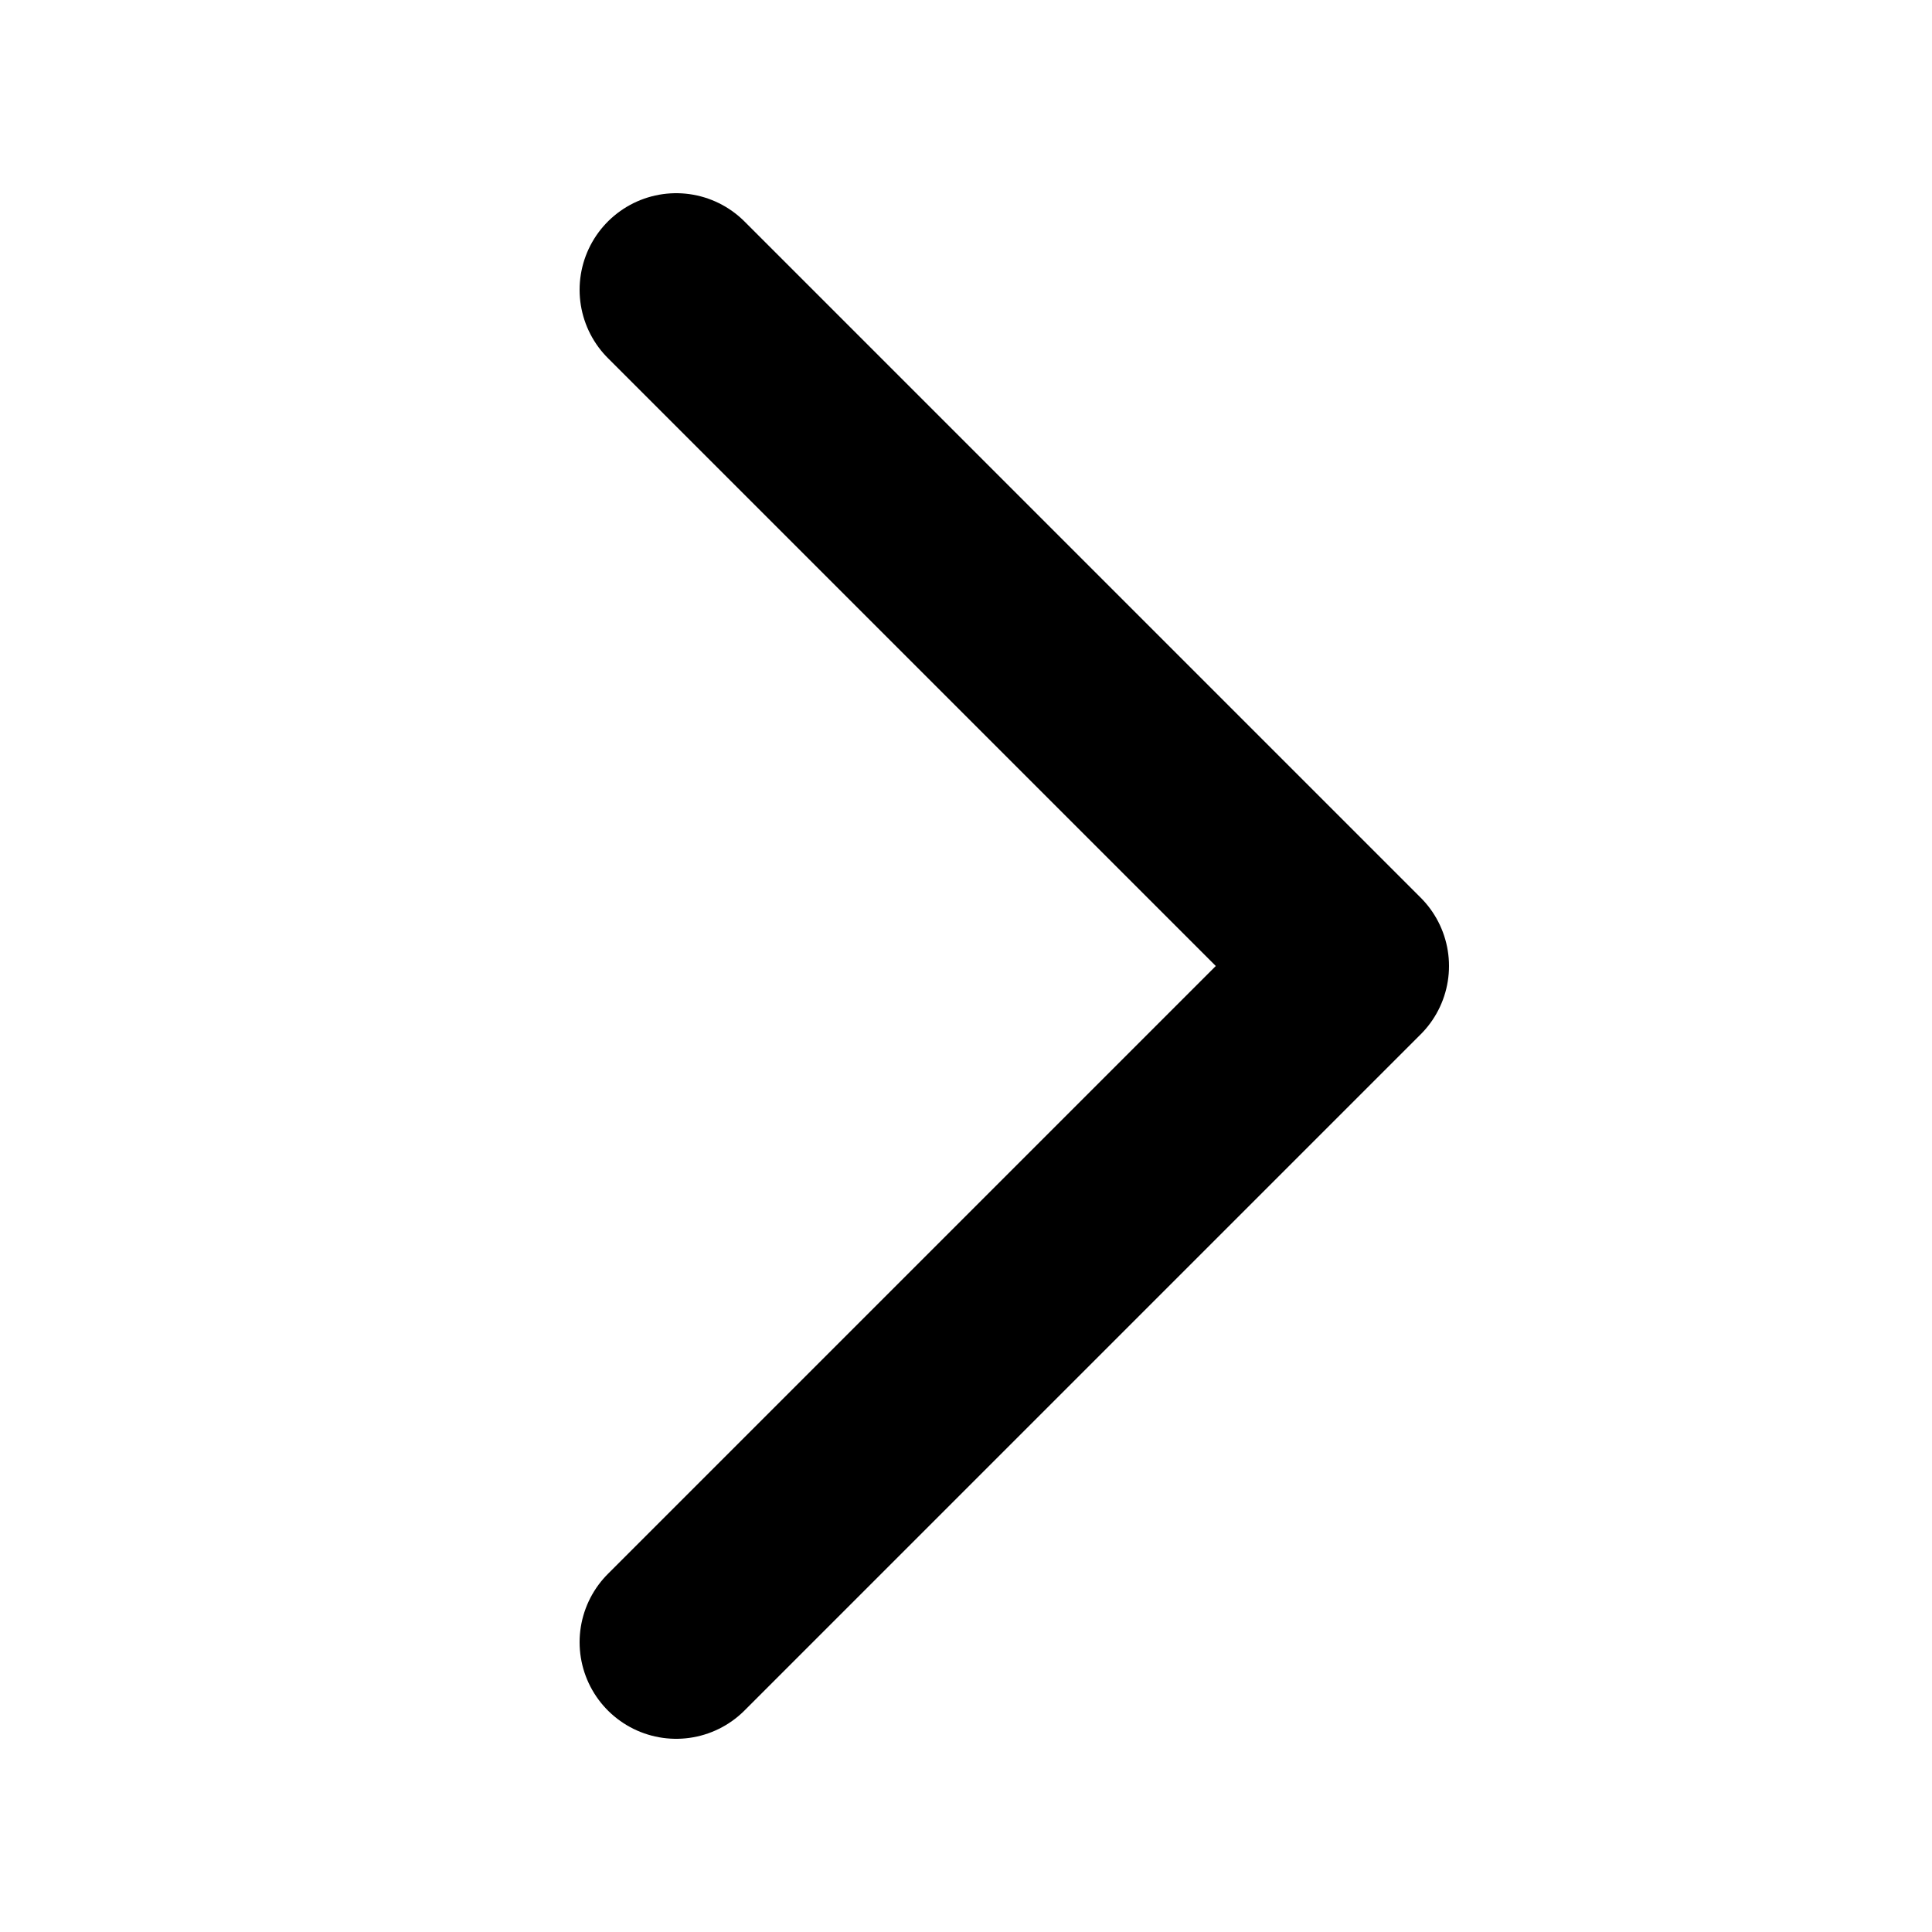
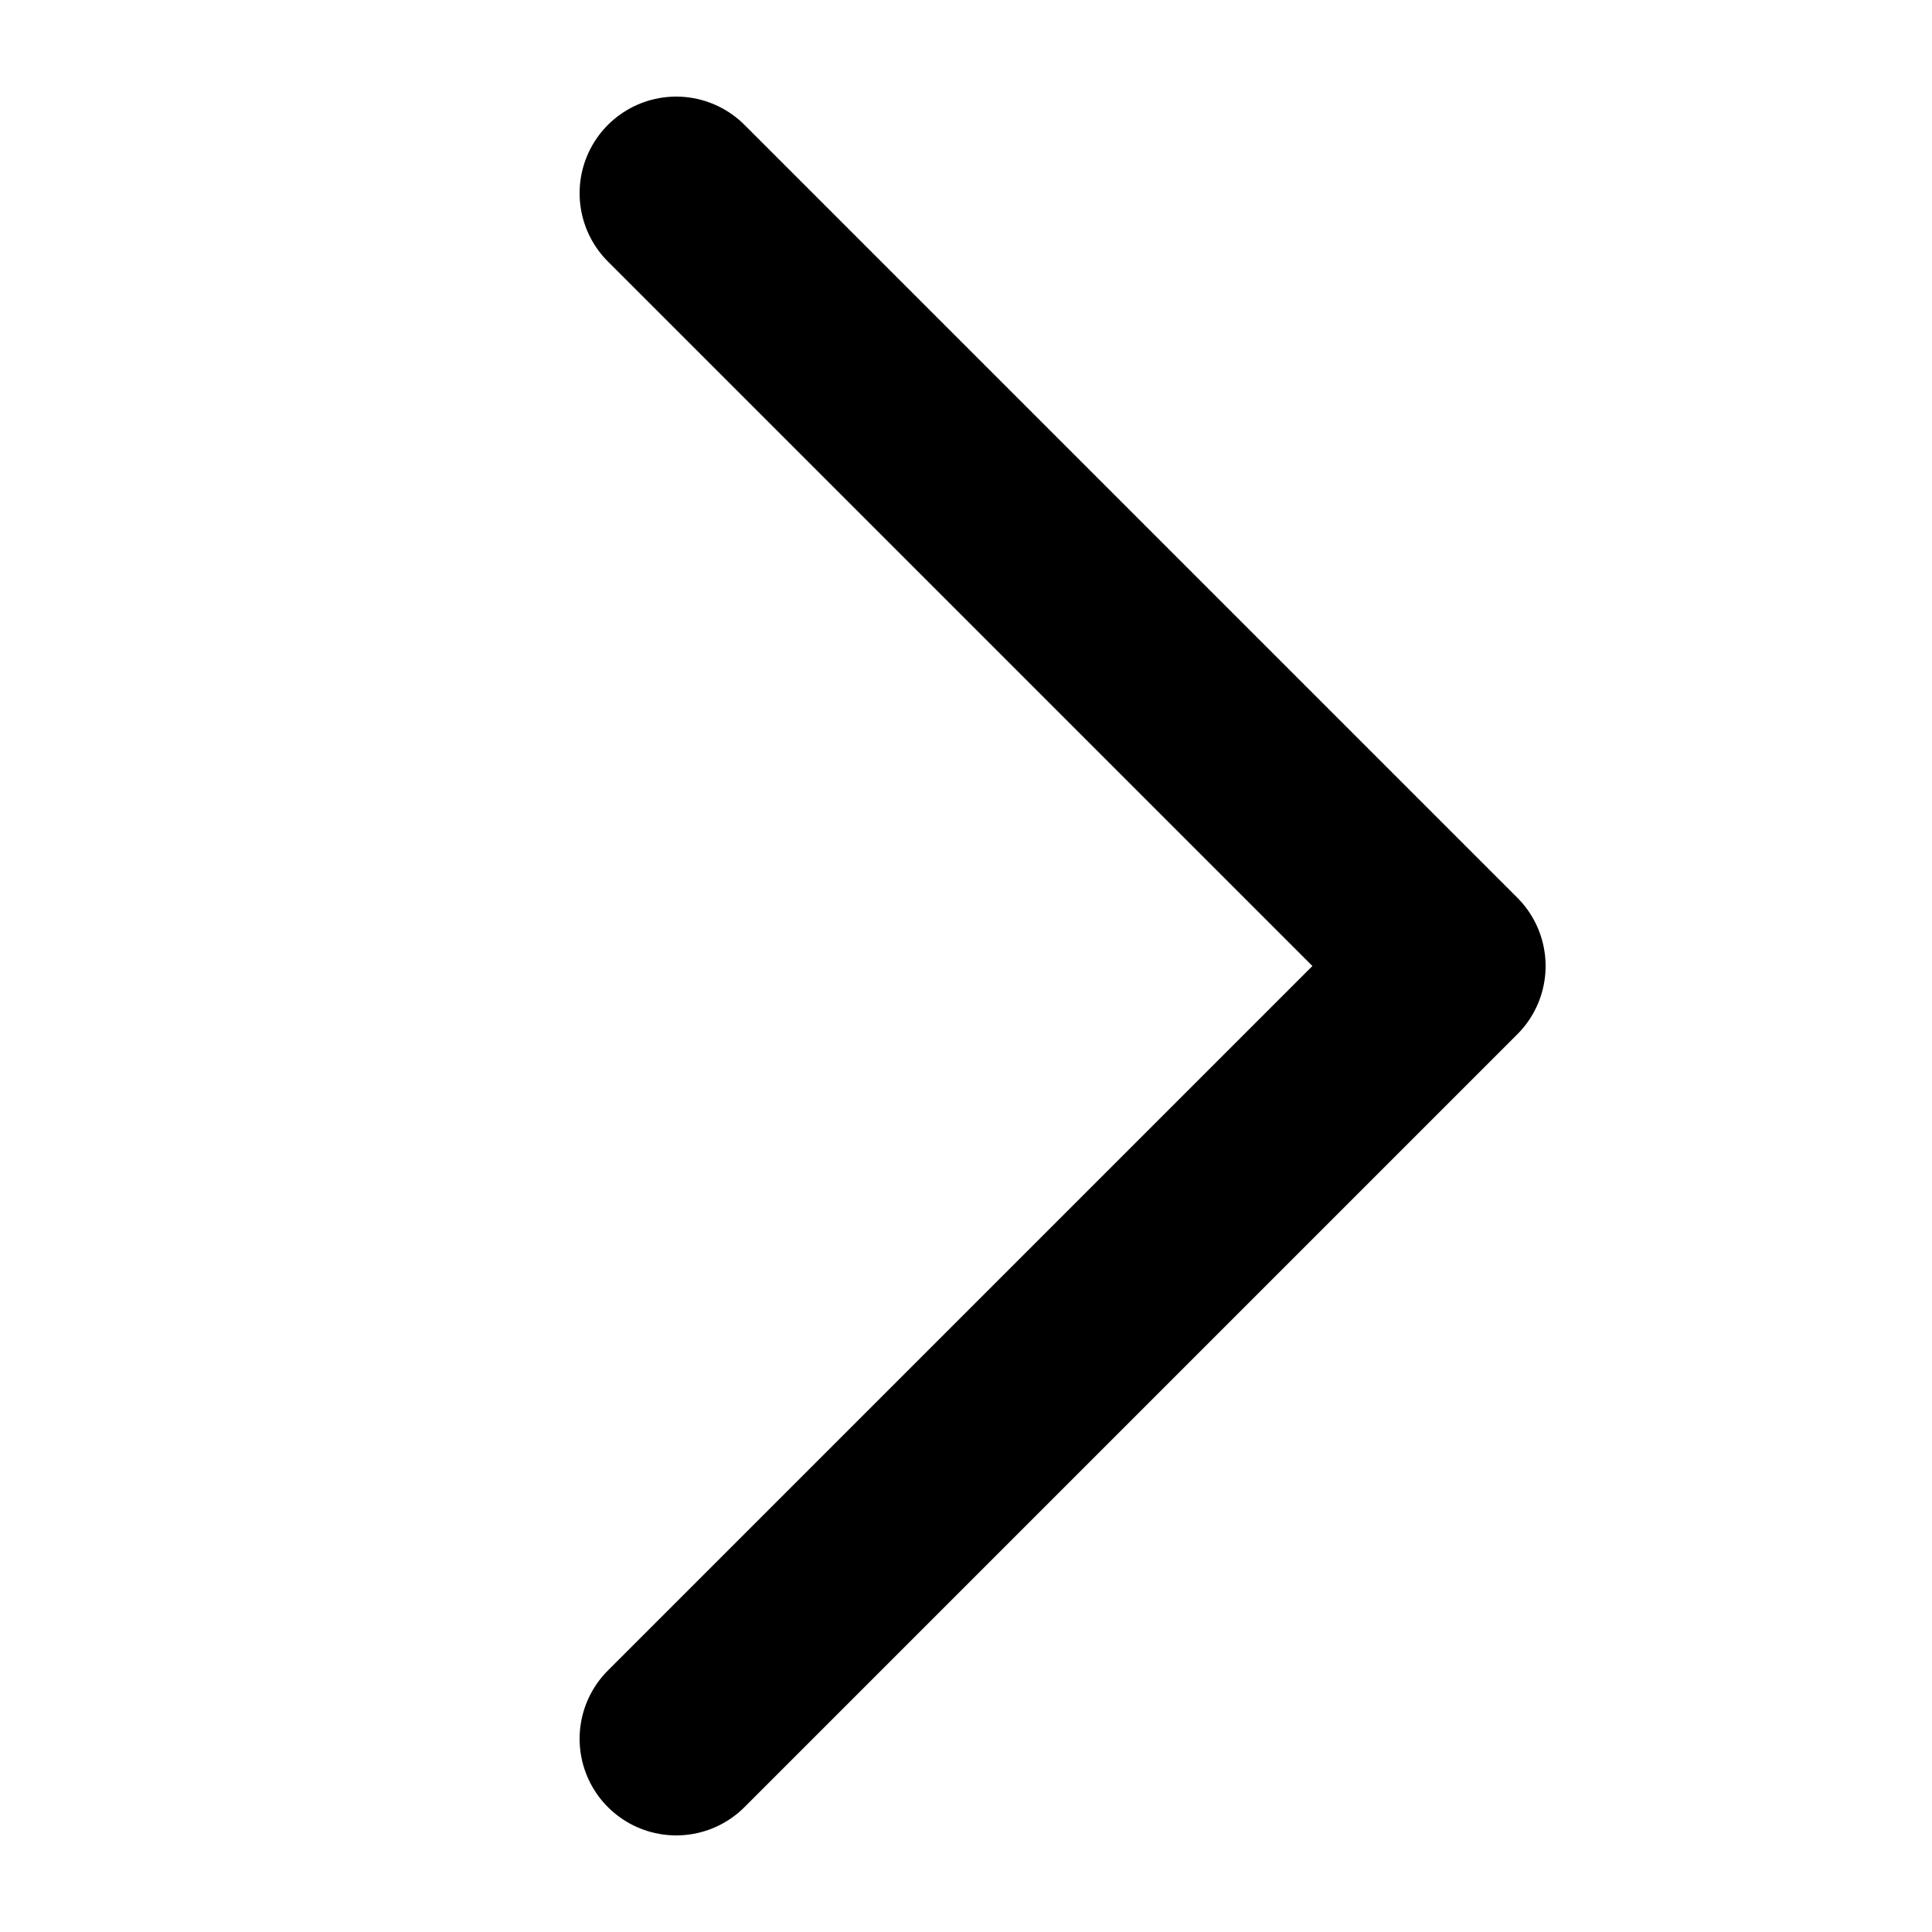
<svg xmlns="http://www.w3.org/2000/svg" viewBox="0 0 100 100">
-   <path fill="none" stroke="currentColor" stroke-width="10" stroke-linecap="round" stroke-linejoin="round" d="       M 35 15       L 70 50       L 35 85     " />
+   <path fill="none" stroke="currentColor" stroke-width="10" stroke-linecap="round" stroke-linejoin="round" d="       M 35 10       L 75 50       L 35 90     " />
</svg>
